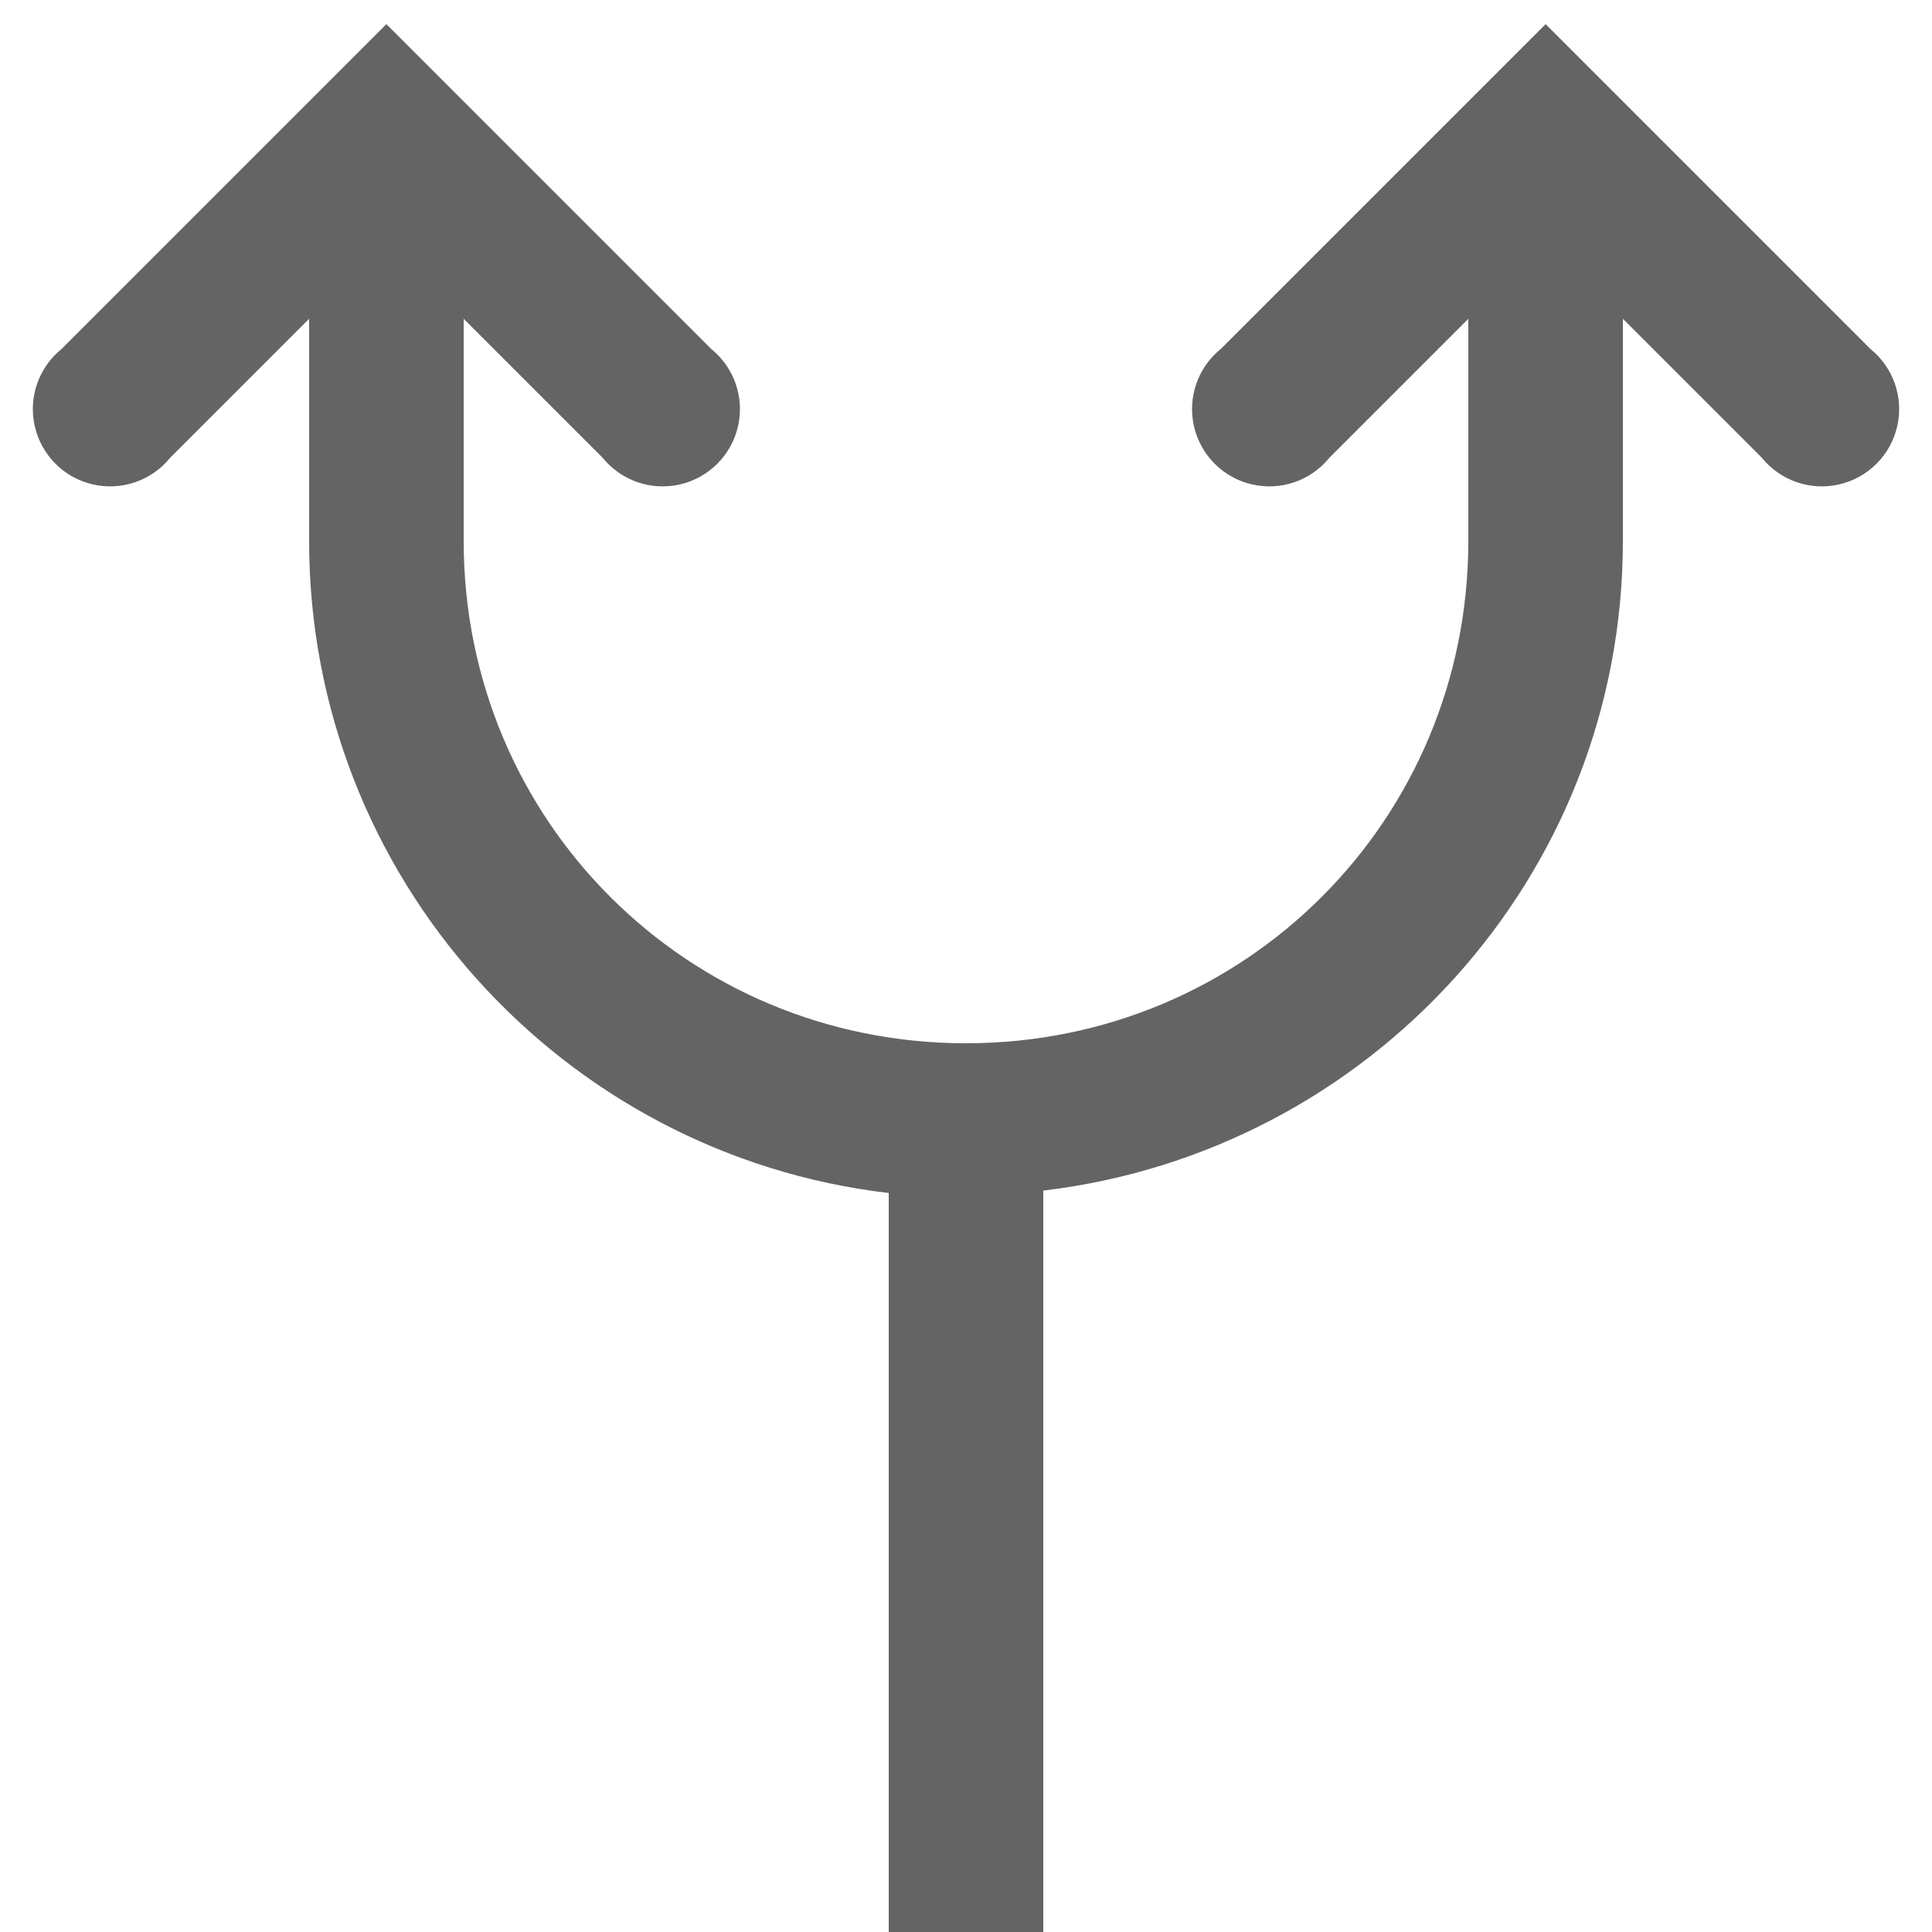
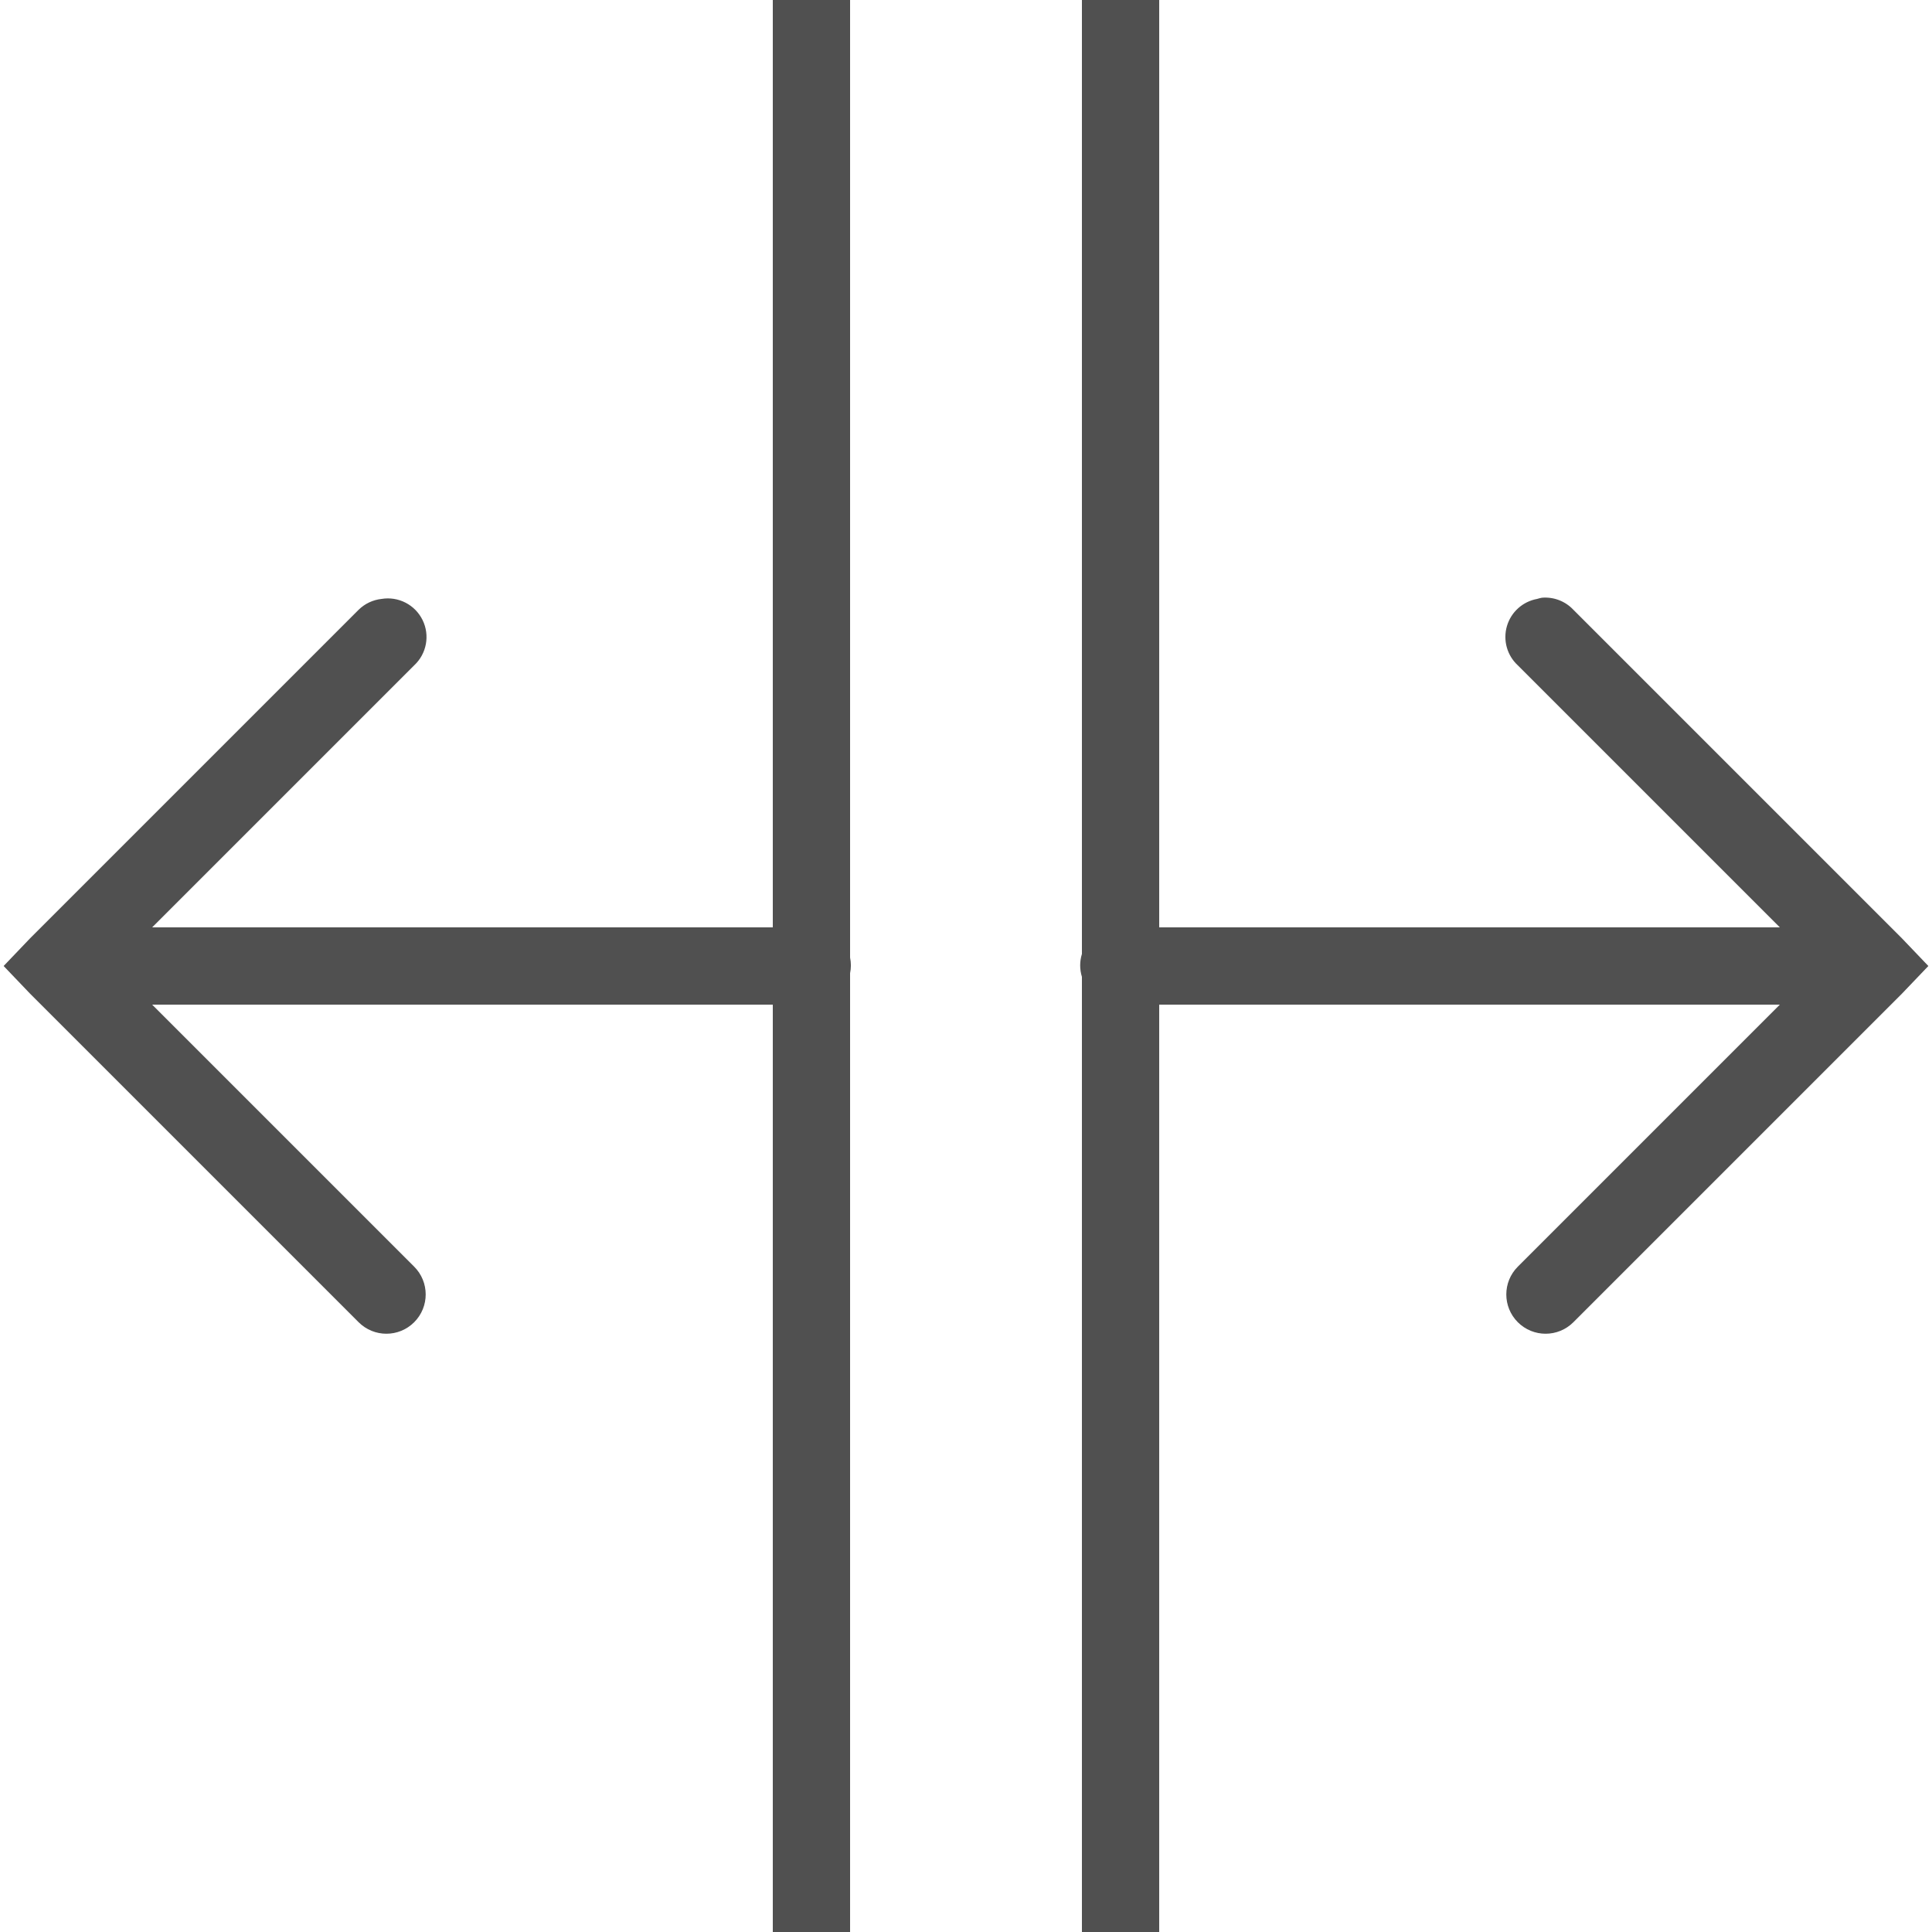
- <svg xmlns="http://www.w3.org/2000/svg" height="50" style="fill:#000000;fill-opacity:0.608" viewBox="0 0 50 50" width="50">
-   <path color="#000" d="M 10 0.625 L 8.594 2.031 L 1.594 9.031 A 2 2 0 1 0 4.406 11.844 L 8 8.25 L 8 14 C 8 22.704 14.558 29.888 23 30.875 L 23 50 L 27 50 L 27 30.812 C 35.43 29.814 42 22.695 42 14 L 42 8.25 L 45.594 11.844 A 2 2 0 1 0 48.406 9.031 L 41.406 2.031 L 40 0.625 L 38.594 2.031 L 31.594 9.031 A 2 2 0 1 0 34.406 11.844 L 38 8.25 L 38 14 C 38 21.224 32.224 27 25 27 C 17.776 27 12 21.224 12 14 L 12 8.25 L 15.594 11.844 A 2 2 0 1 0 18.406 9.031 L 11.406 2.031 L 10 0.625 z" enable-background="accumulate" font-family="Bitstream Vera Sans" overflow="visible" style="text-indent:0;text-align:start;line-height:normal;text-transform:none;block-progression:tb;-inkscape-font-specification:Bitstream Vera Sans" />
+ <svg xmlns="http://www.w3.org/2000/svg" enable-background="new 0 0 50 50" style="fill:#000000;fill-opacity:0.686" version="1" viewBox="0 0 50 50">
+   <path d="M 20 0 L 20 24 L 3.938 24 L 10.719 17.219 A 1 1 0 0 0 9.875 15.5 A 1 1 0 0 0 9.281 15.781 L 0.781 24.281 L 0.094 25 L 0.781 25.719 L 9.281 34.219 A 1.016 1.016 0 1 0 10.719 32.781 L 3.938 26 L 20 26 L 20 50 L 22 50 L 22 25.188 A 1 1 0 0 0 22 24.781 L 22 0 L 20 0 z M 28 0 L 28 24.688 A 1.001 1.001 0 0 0 28 25.281 L 28 50 L 30 50 L 30 26 L 46.062 26 L 39.281 32.781 A 1.016 1.016 0 1 0 40.719 34.219 L 49.219 25.719 L 49.906 25 L 49.219 24.281 L 40.719 15.781 A 1 1 0 0 0 39.906 15.469 A 1 1 0 0 0 39.781 15.5 A 1 1 0 0 0 39.281 17.219 L 46.062 24 L 30 24 L 30 0 L 28 0 z" style="text-indent:0;text-align:start;line-height:normal;text-transform:none;block-progression:tb;-inkscape-font-specification:Bitstream Vera Sans" />
</svg>
